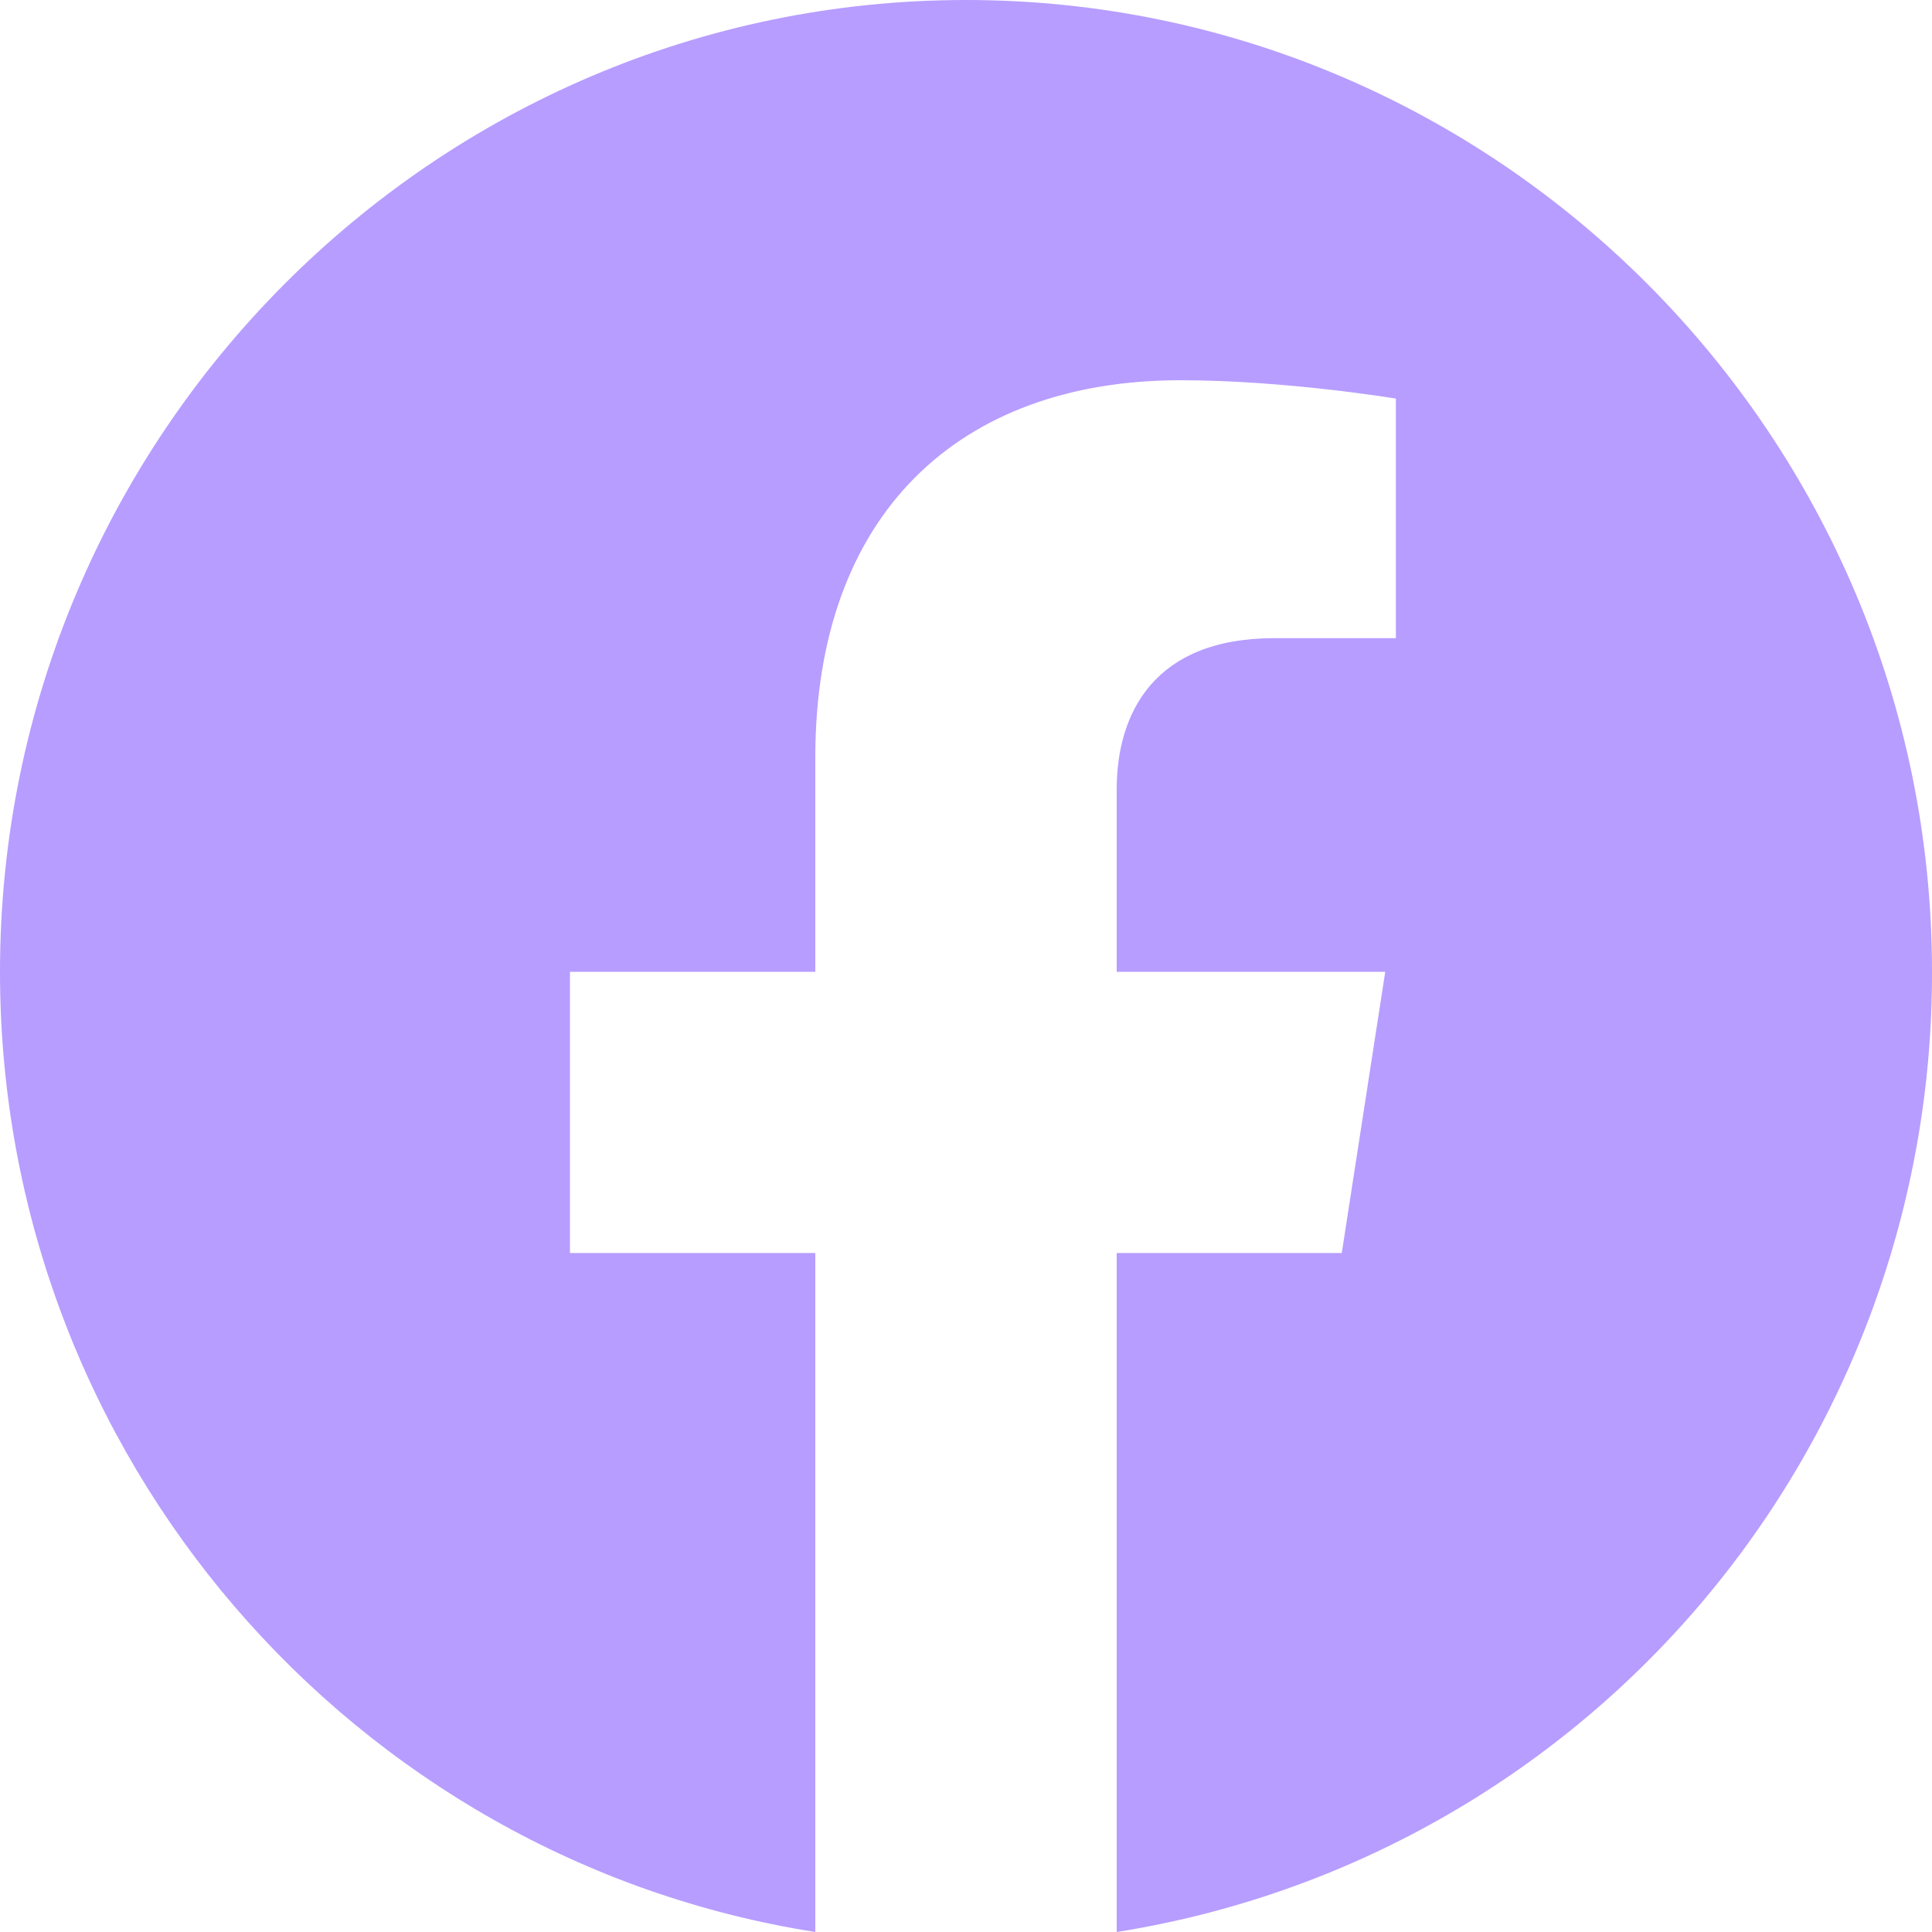
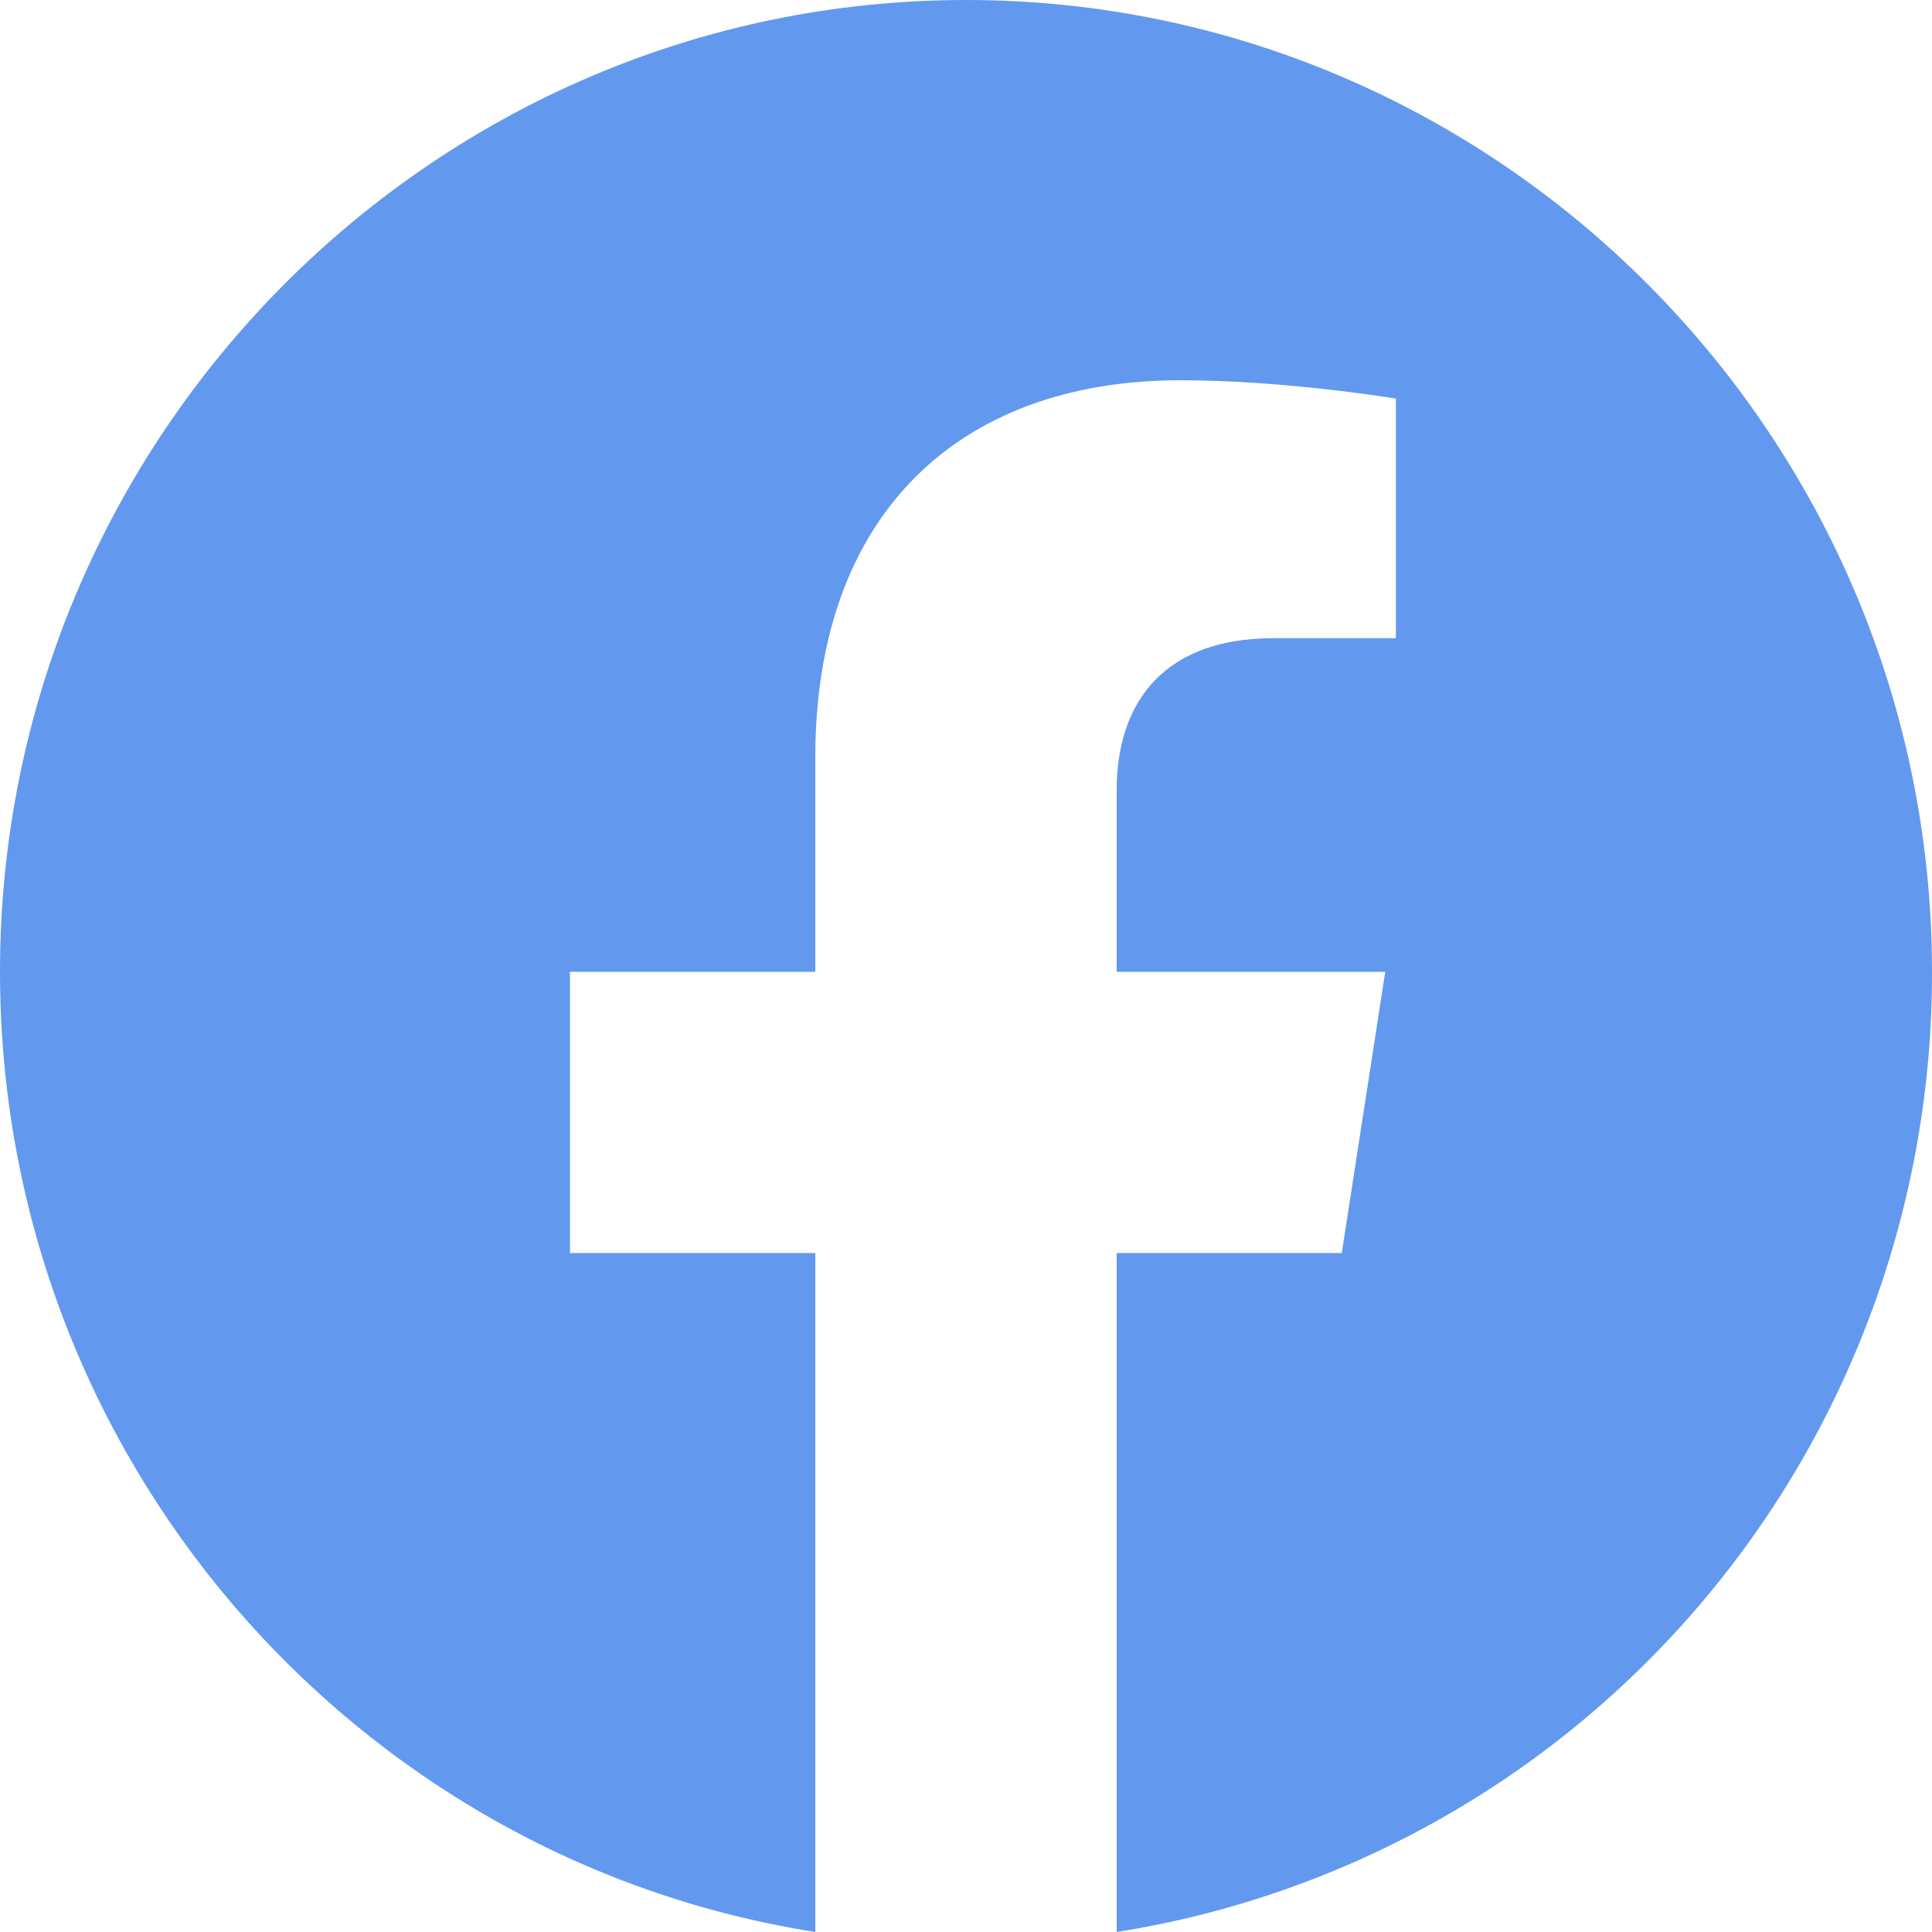
<svg xmlns="http://www.w3.org/2000/svg" width="16" height="16" viewBox="0 0 16 16" fill="none">
  <g opacity="0.7">
-     <path d="M8 0C3.6 0 0 3.606 0 8.048C0 12.064 2.928 15.398 6.752 16V10.377H4.72V8.048H6.752V6.273C6.752 4.257 7.944 3.149 9.776 3.149C10.648 3.149 11.56 3.301 11.56 3.301V5.285H10.552C9.56 5.285 9.248 5.904 9.248 6.538V8.048H11.472L11.112 10.377H9.248V16C11.133 15.701 12.85 14.735 14.088 13.277C15.326 11.819 16.004 9.964 16 8.048C16 3.606 12.4 0 8 0Z" fill="#9873FF" />
+     <path d="M8 0C3.6 0 0 3.606 0 8.048C0 12.064 2.928 15.398 6.752 16V10.377H4.72V8.048H6.752V6.273C6.752 4.257 7.944 3.149 9.776 3.149C10.648 3.149 11.56 3.301 11.56 3.301V5.285H10.552C9.56 5.285 9.248 5.904 9.248 6.538V8.048H11.472L11.112 10.377H9.248V16C11.133 15.701 12.85 14.735 14.088 13.277C15.326 11.819 16.004 9.964 16 8.048C16 3.606 12.4 0 8 0Z" fill="#206de8" />
  </g>
</svg>
